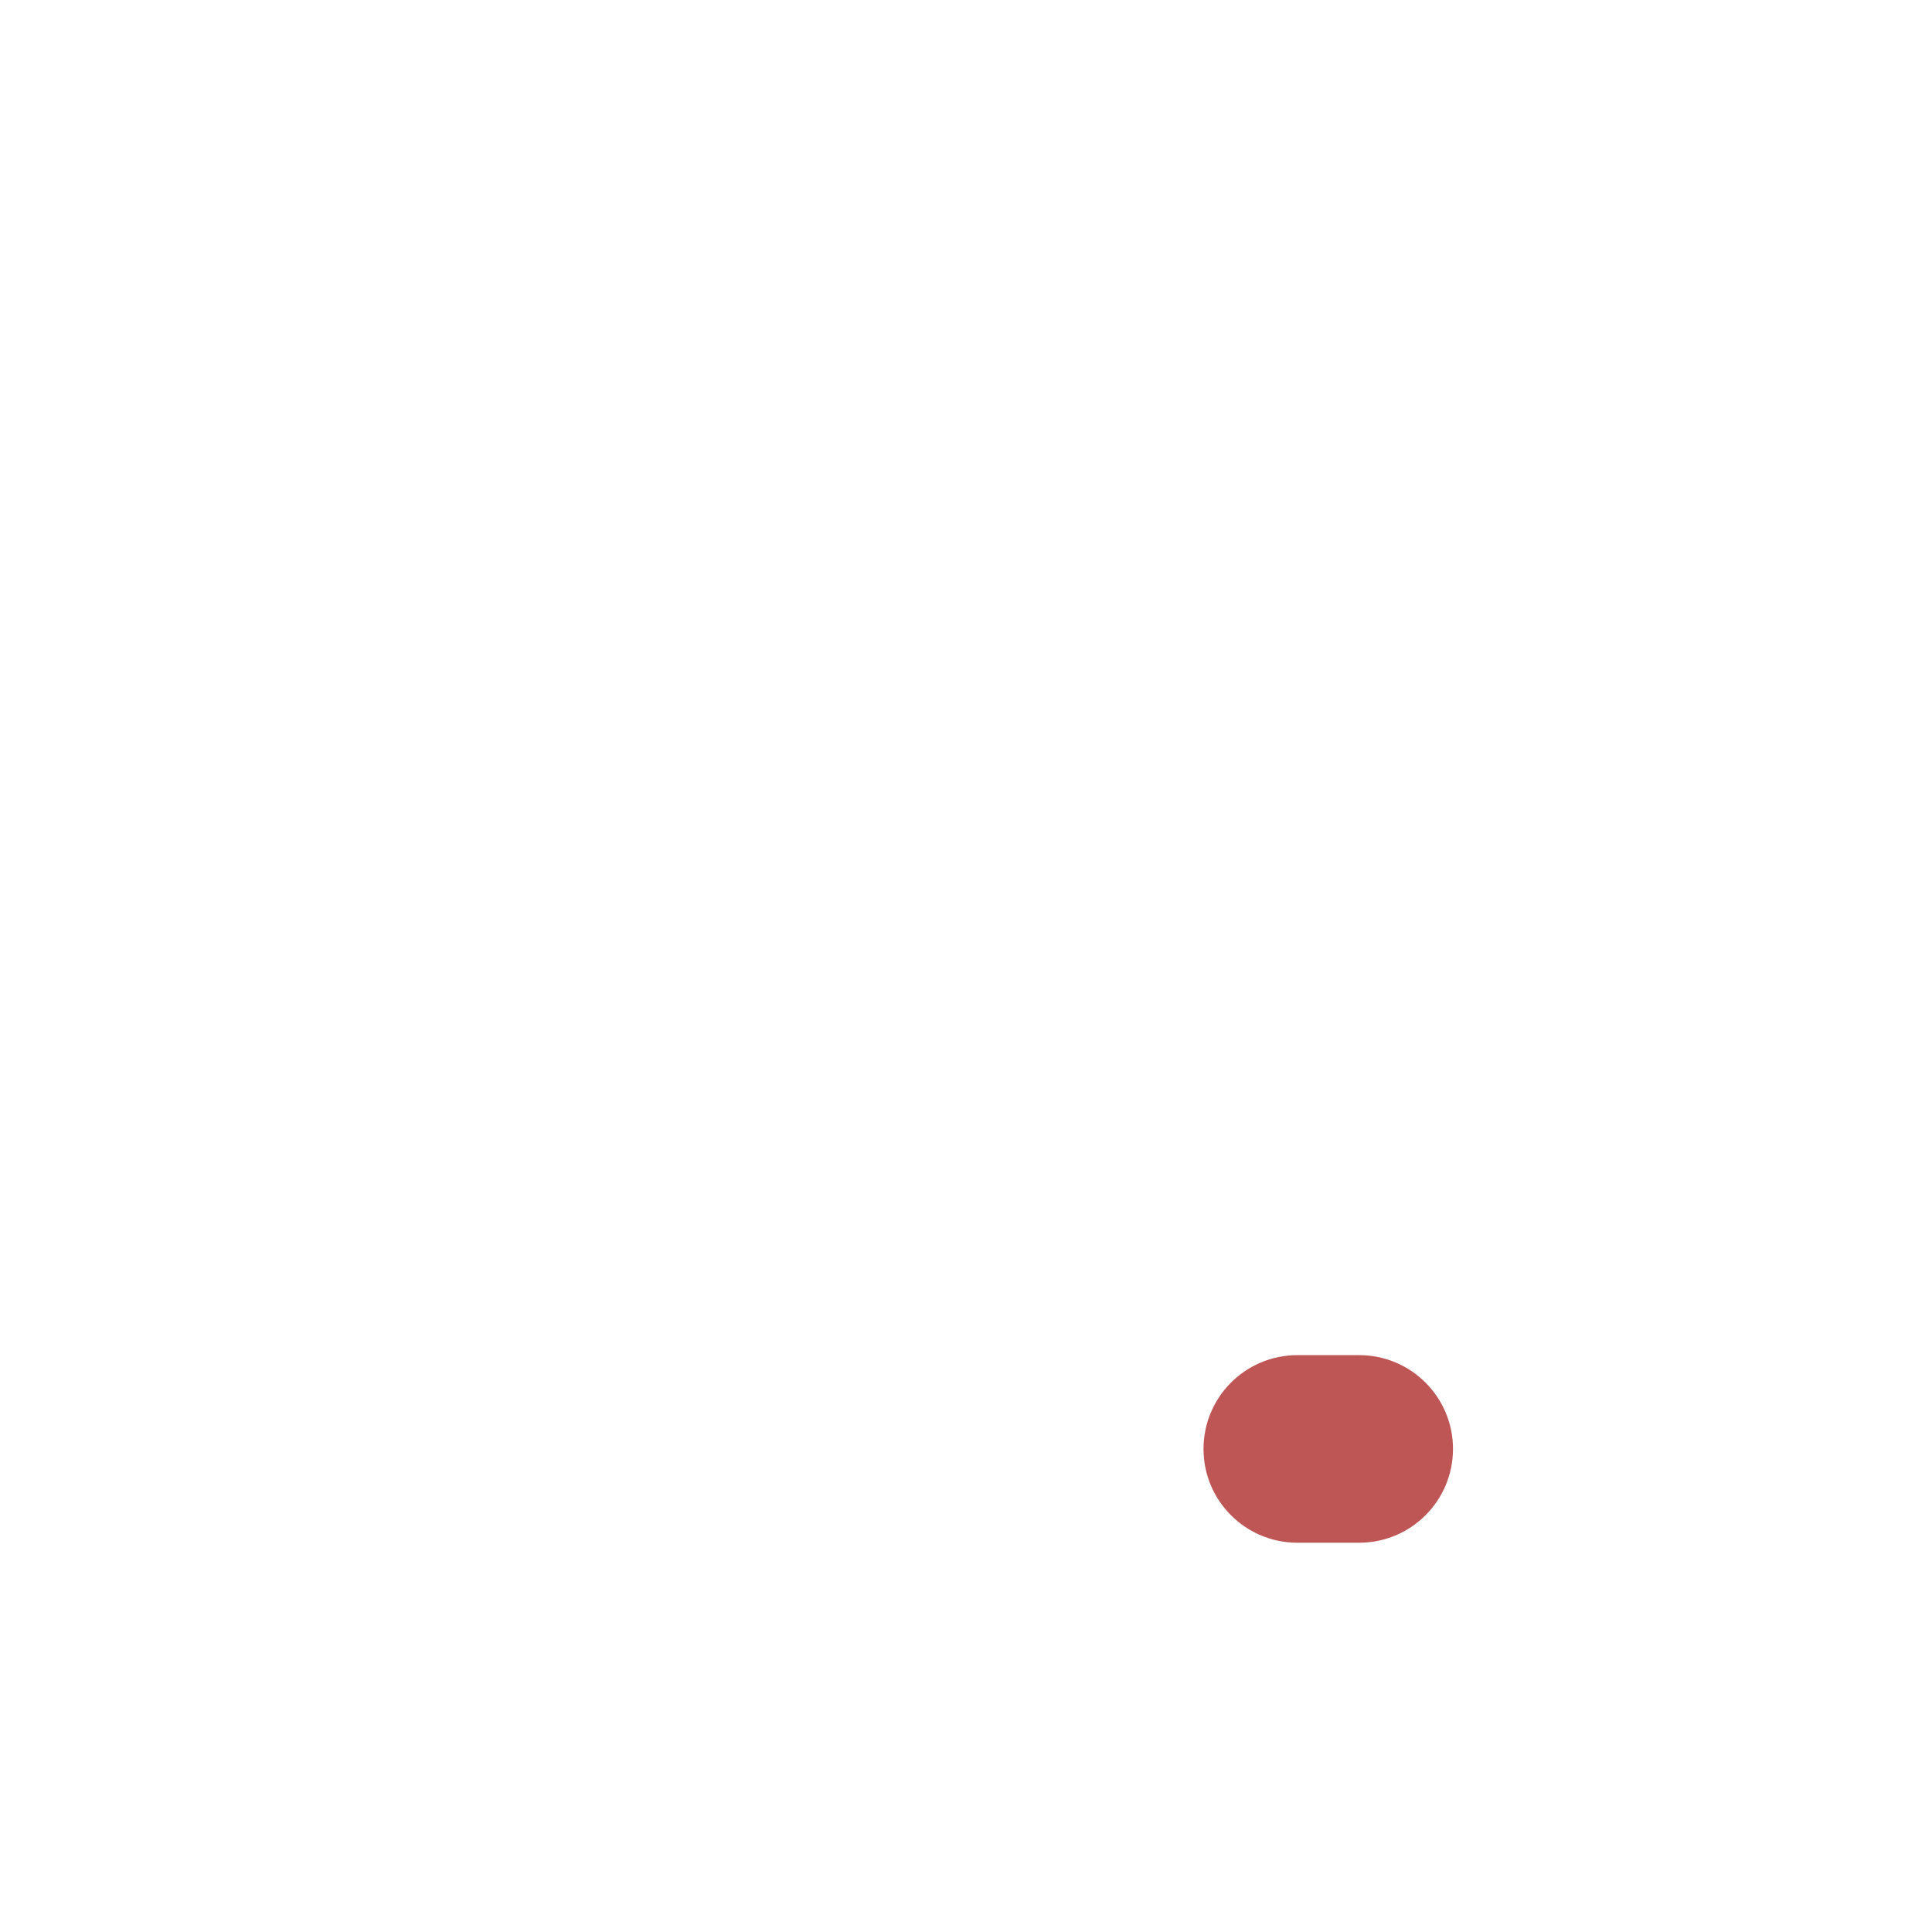
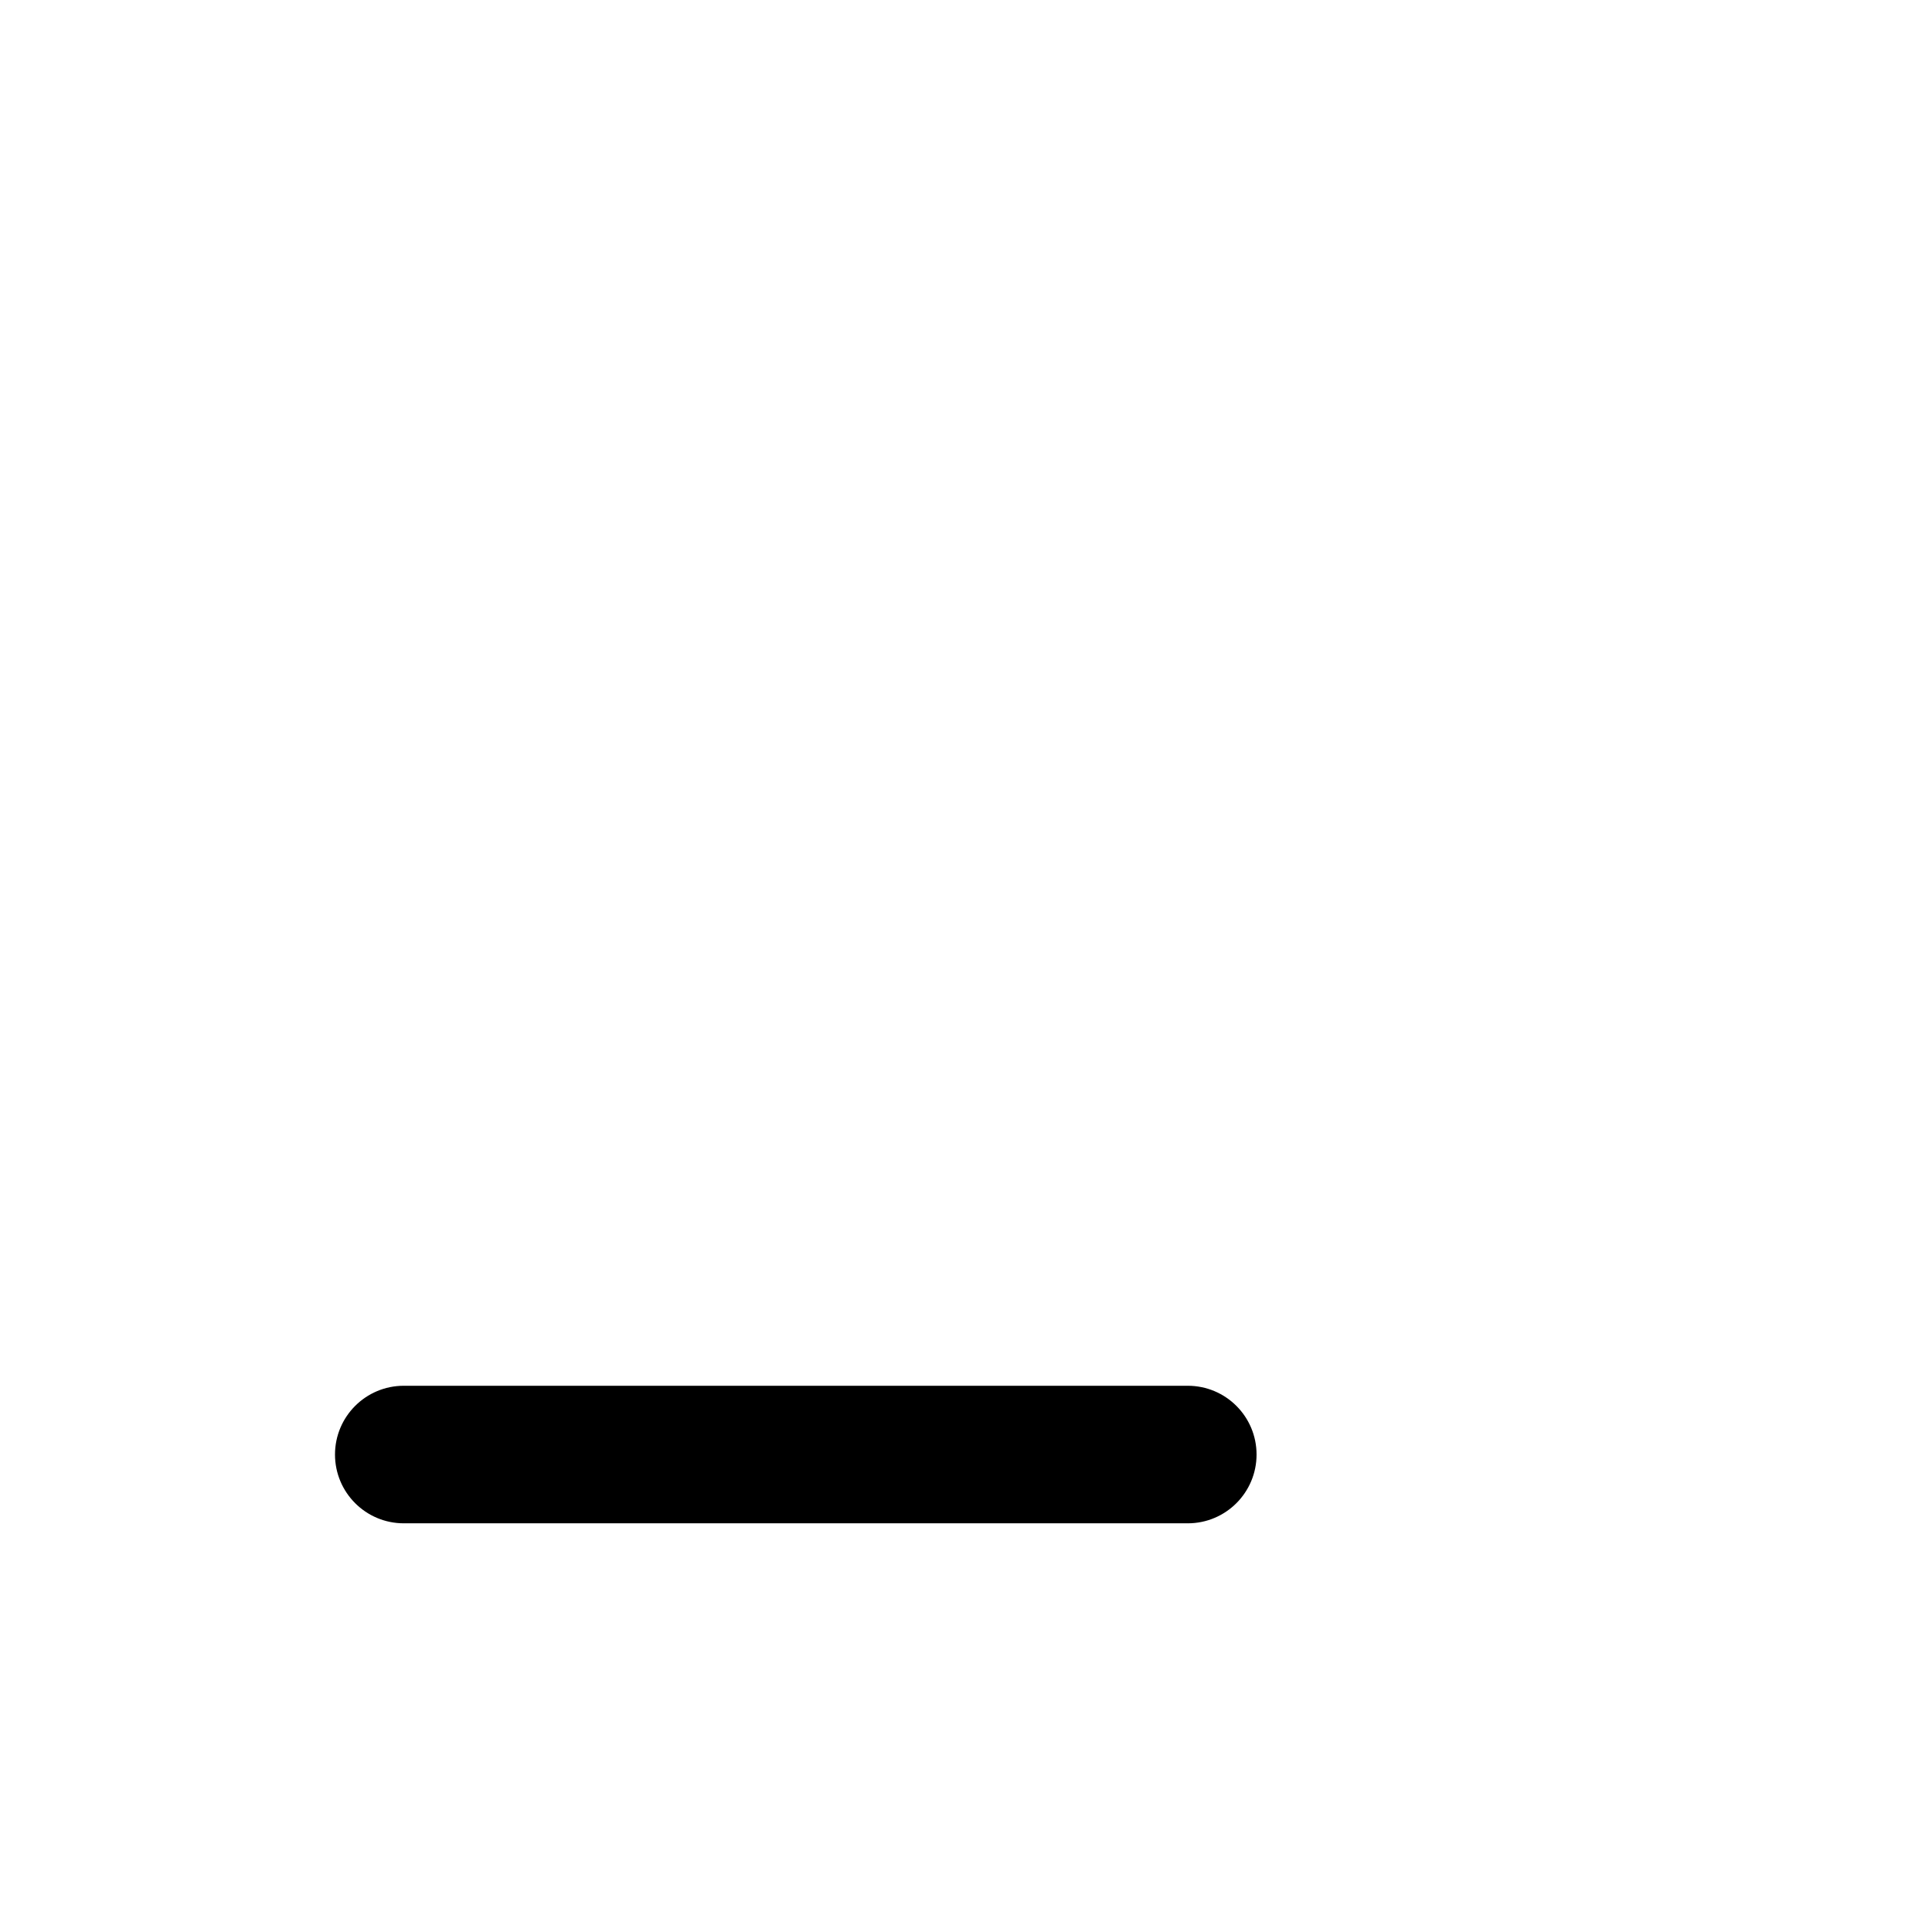
<svg xmlns="http://www.w3.org/2000/svg" version="1.1" x="0px" y="0px" viewBox="0 0 1024 1024" style="enable-background:new 0 0 1024 1024;" xml:space="preserve">
  <g>
</g>
  <g id="_x32___x2013__Layer">
-     <path style="fill:#BF5656;" d="M720.409,817.67h-32.818c-27.451,0-49.705-22.254-49.705-49.705   v-0c0-27.451,22.254-49.705,49.705-49.705h32.818   c27.451,0,49.705,22.254,49.705,49.705v0   C770.114,795.416,747.861,817.67,720.409,817.67z" />
+     <path d="M629.551,807.385H214.007c-20.13,0-36.449-16.319-36.449-36.449v-0   c0-20.13,16.319-36.449,36.449-36.449h415.544C649.681,734.488,666,750.806,666,770.936   v0C666,791.066,649.681,807.385,629.551,807.385z" />
  </g>
</svg>
